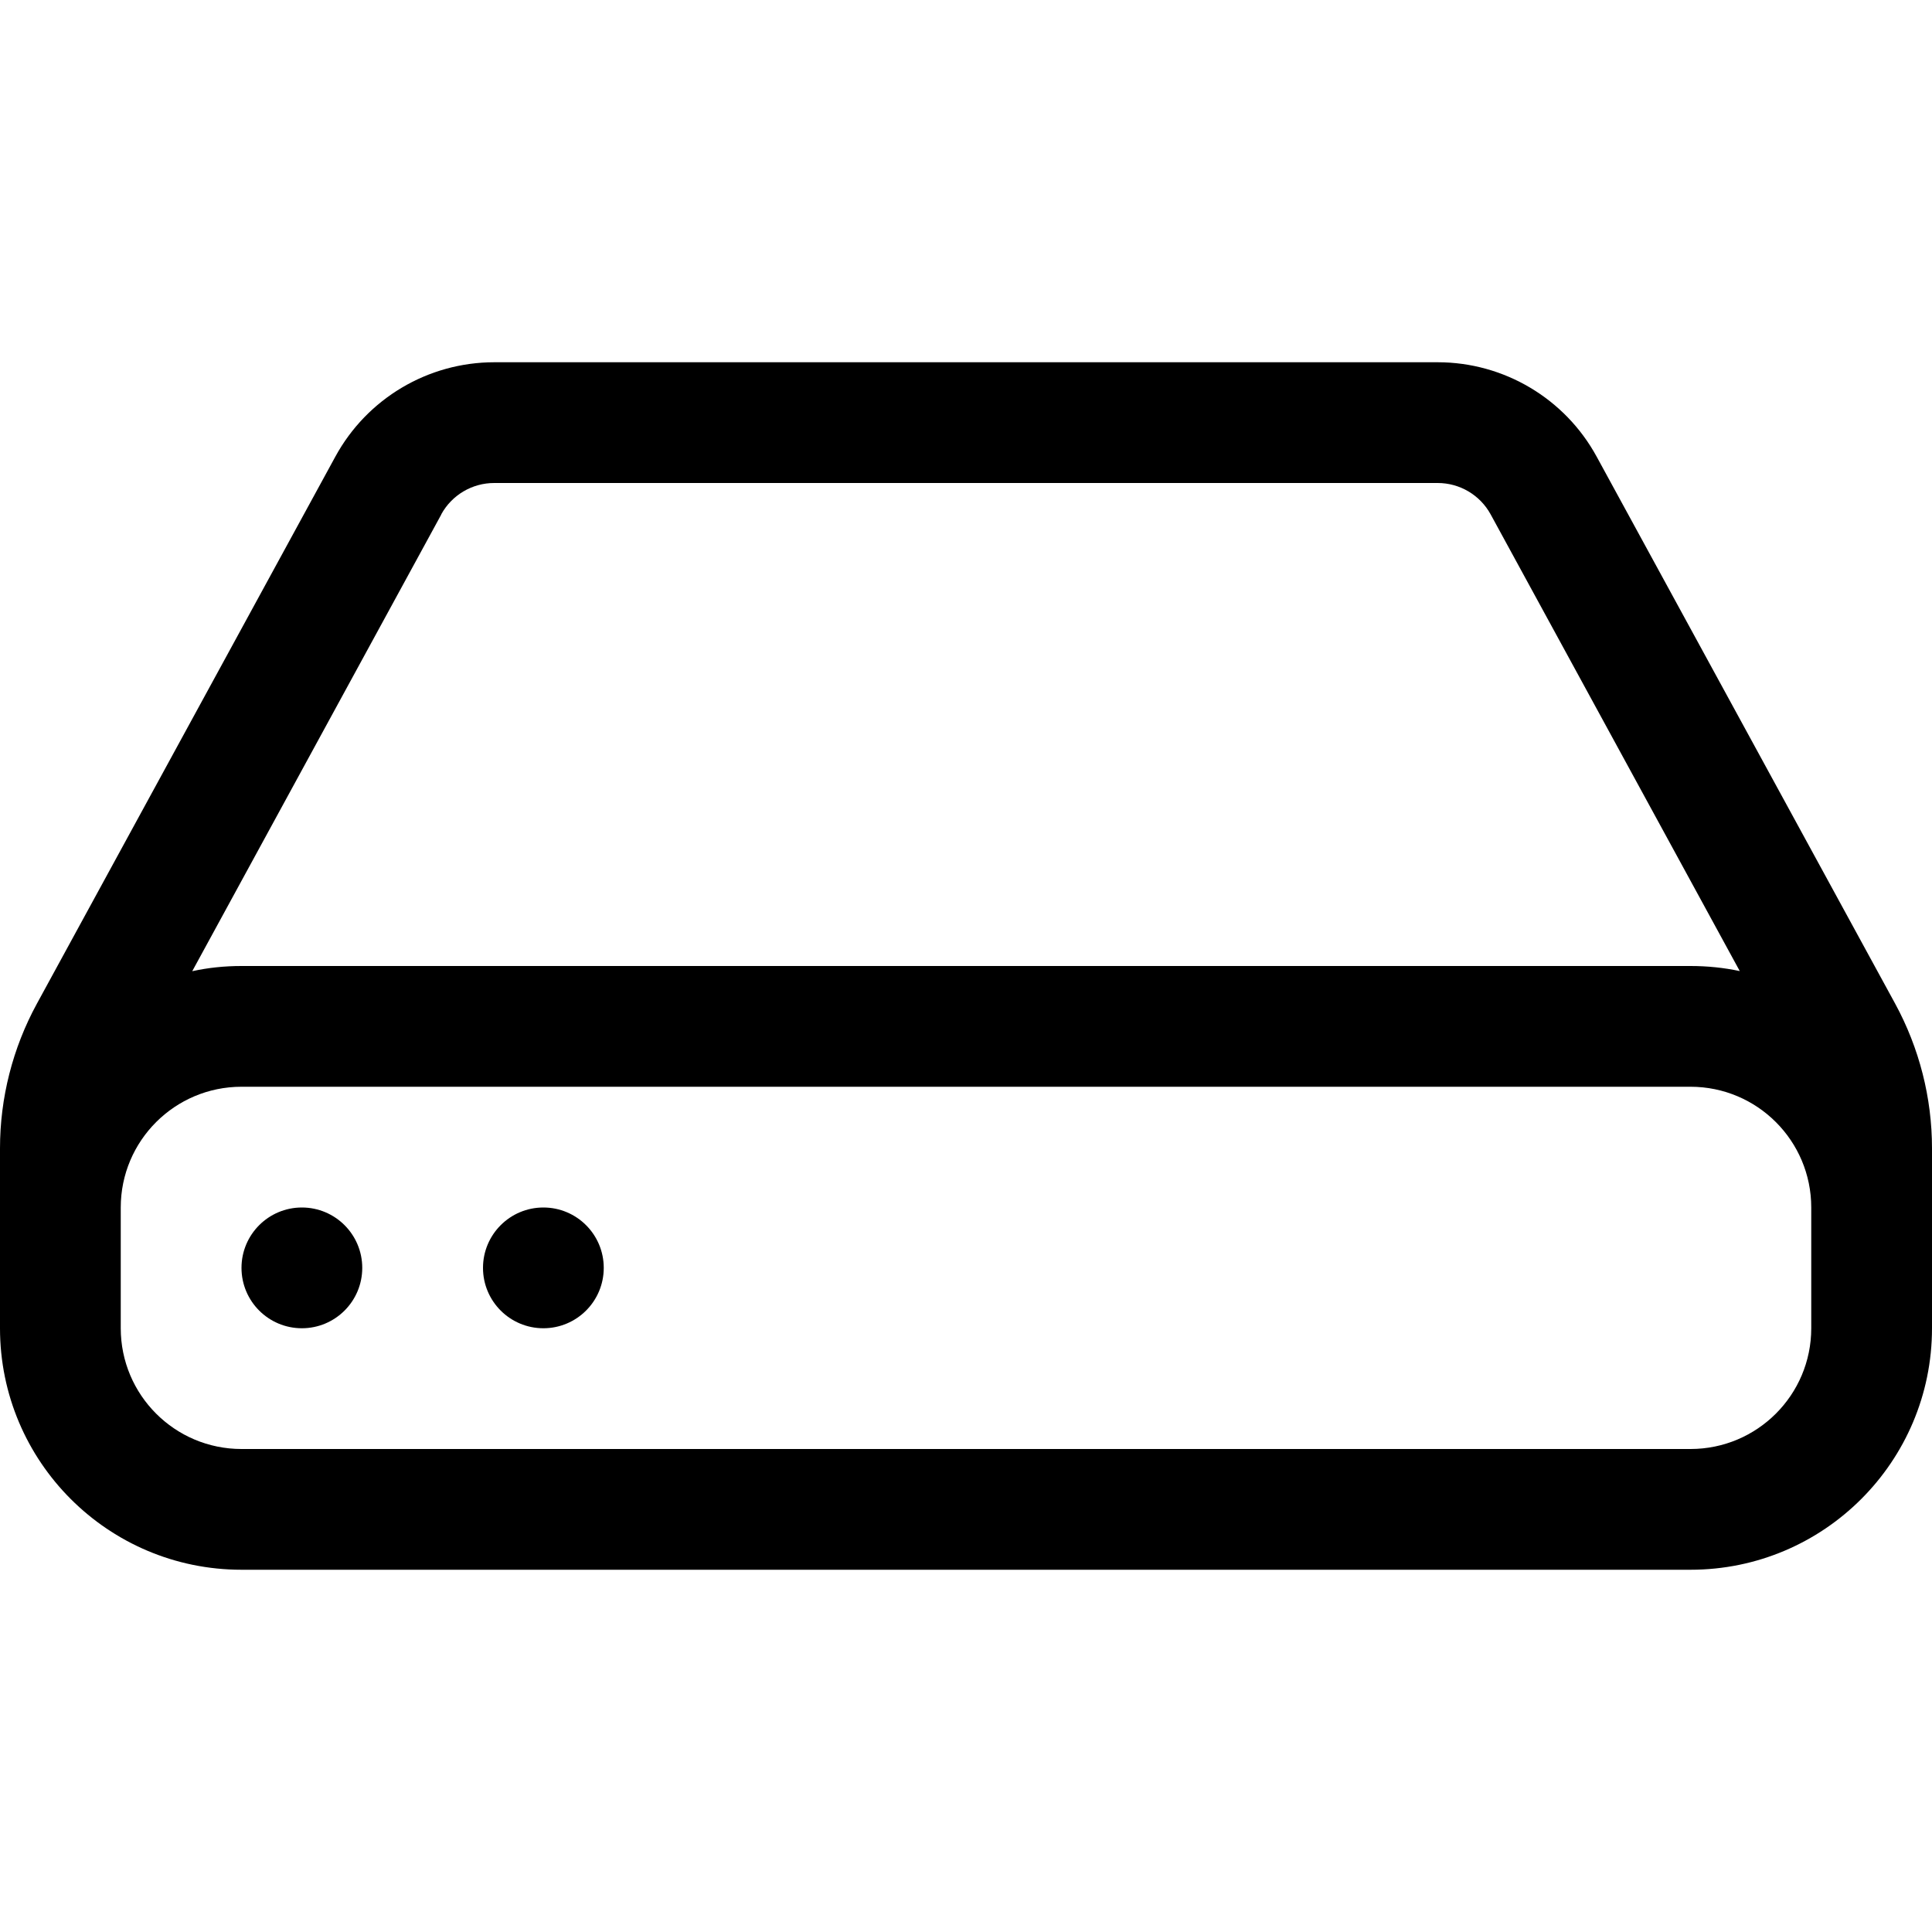
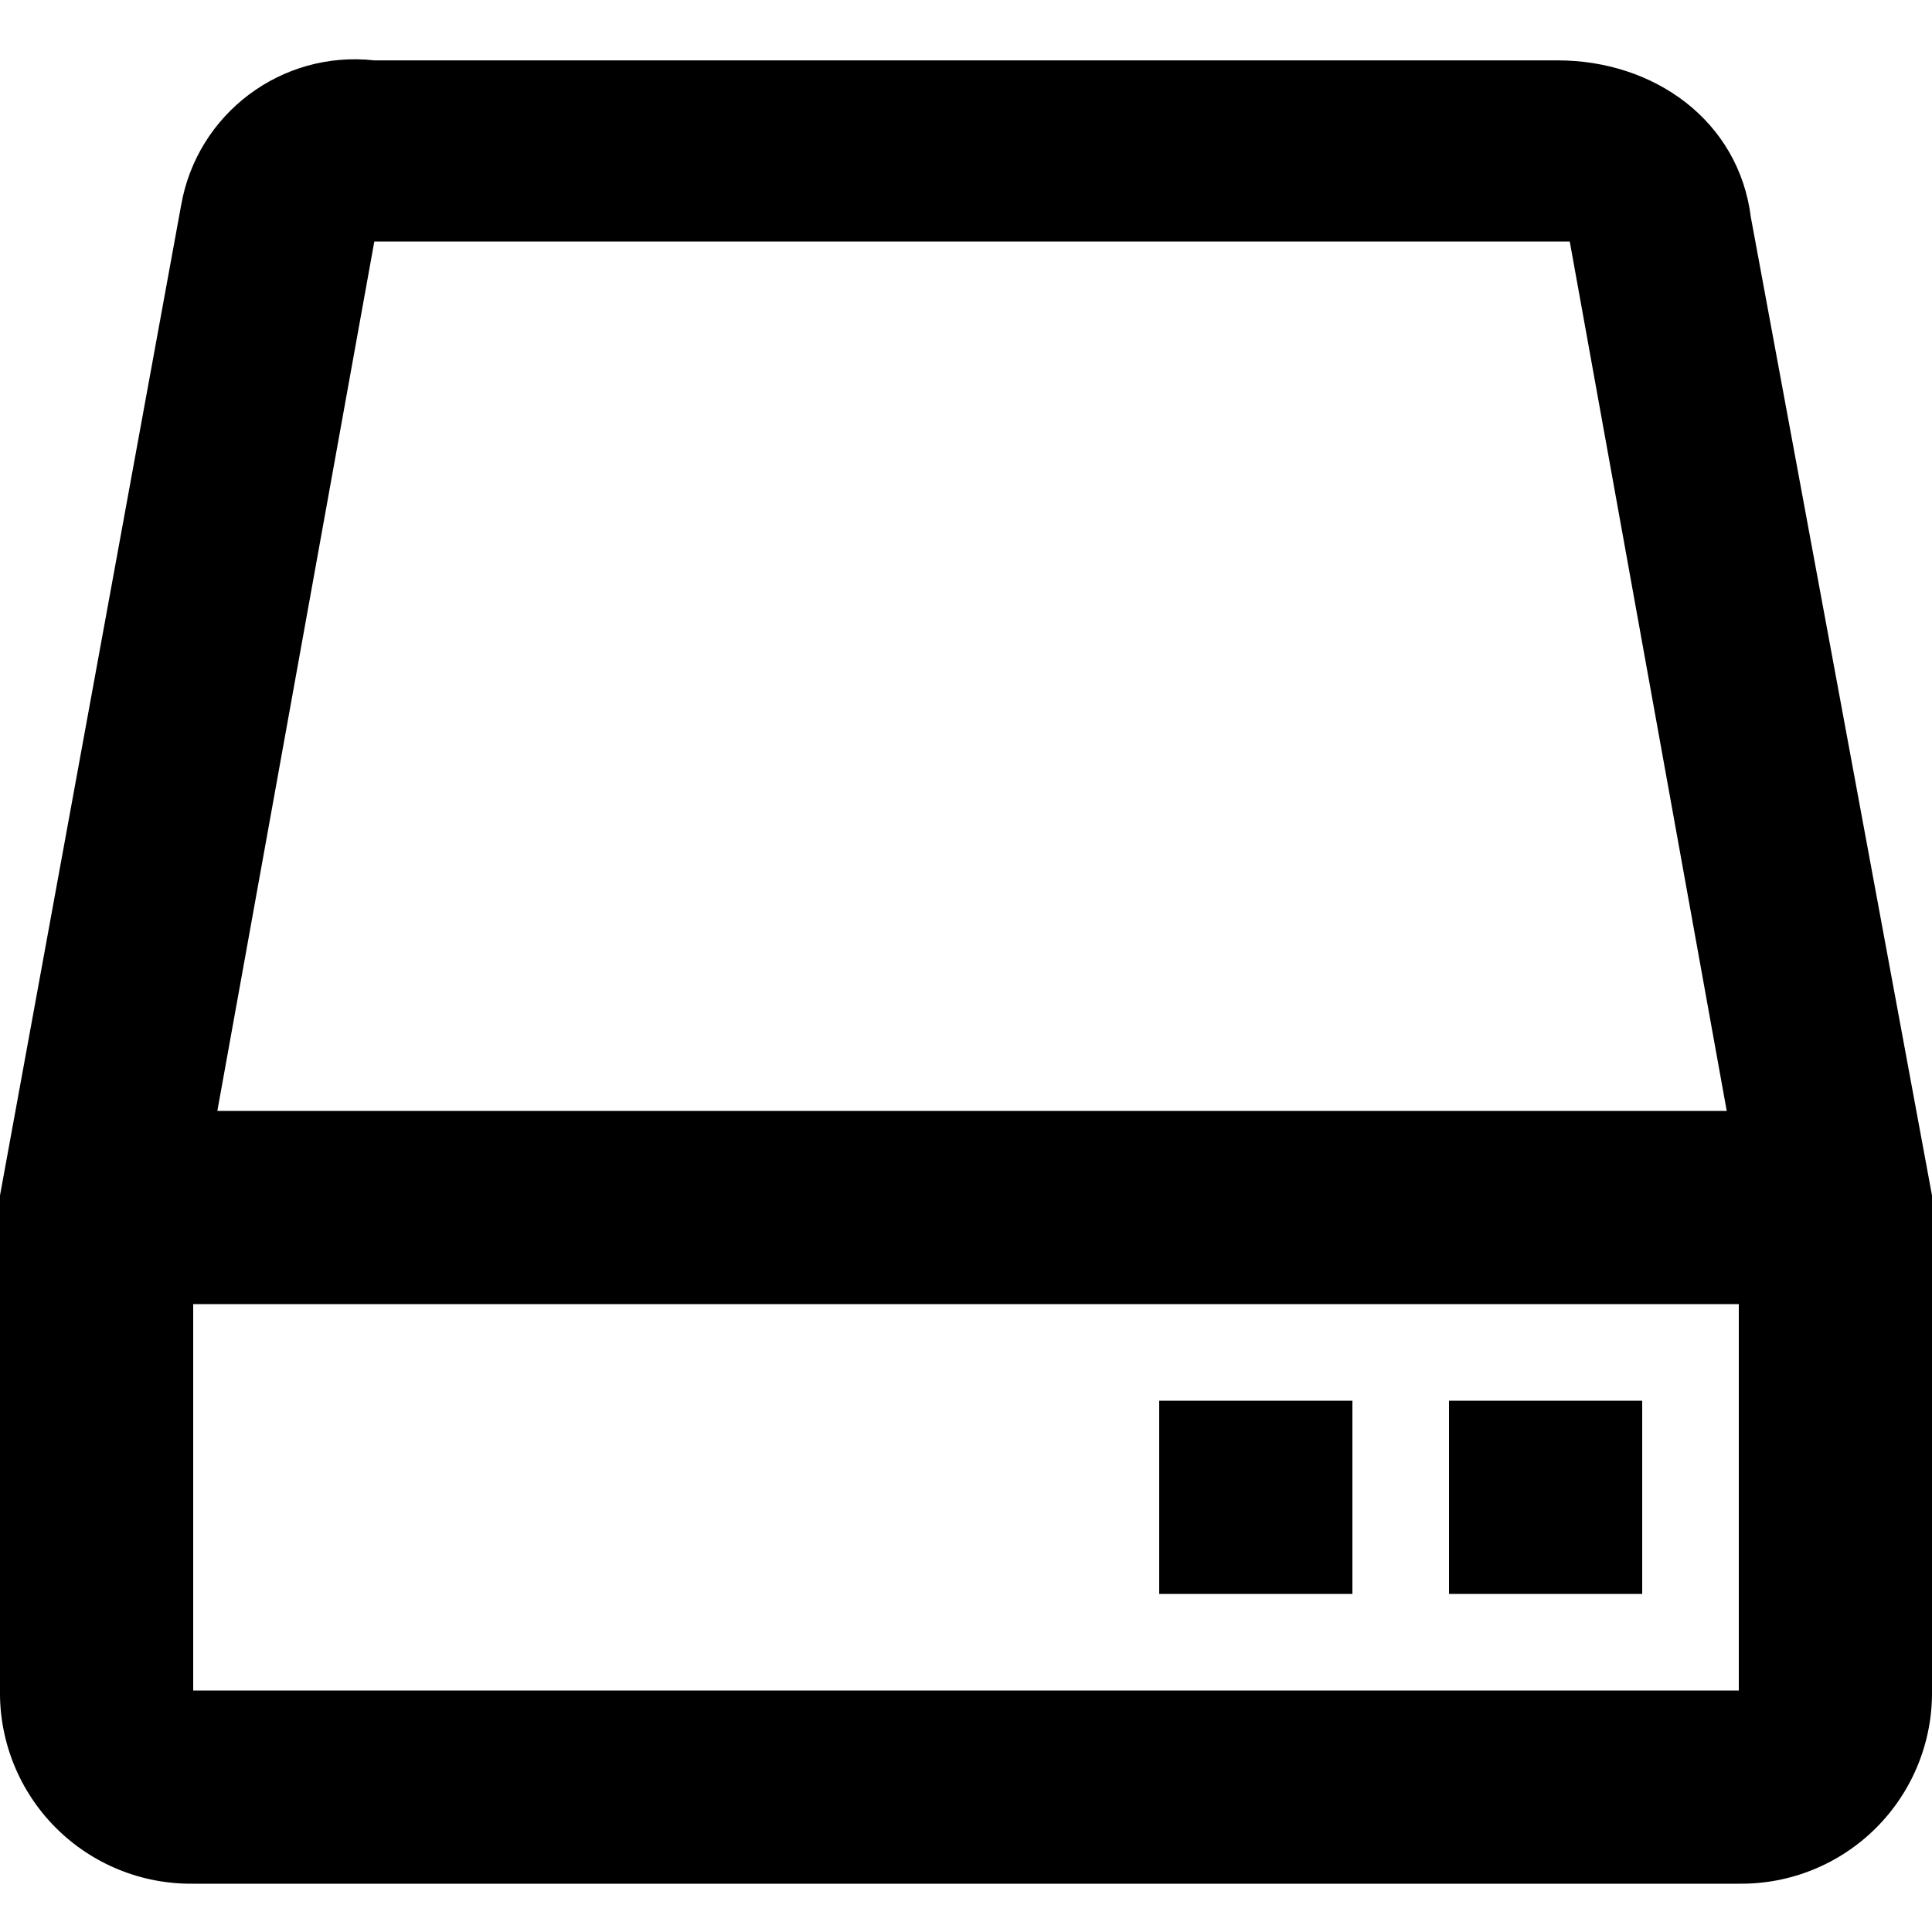
<svg xmlns="http://www.w3.org/2000/svg" fill="currentColor" viewBox="0 0 16 16">
-   <path d="M4.5 11a.5.5 0 1 0 0-1 .5.5 0 0 0 0 1zM3 10.5a.5.5 0 1 1-1 0 .5.5 0 0 1 1 0z" />
-   <path d="M16 11a2 2 0 0 1-2 2H2a2 2 0 0 1-2-2V9.51c0-.418.105-.83.305-1.197l2.472-4.531A1.5 1.5 0 0 1 4.094 3h7.812a1.5 1.5 0 0 1 1.317.782l2.472 4.53c.2.368.305.78.305 1.198V11zM3.655 4.26 1.592 8.043C1.724 8.014 1.86 8 2 8h12c.14 0 .276.014.408.042L12.345 4.26a.5.5 0 0 0-.439-.26H4.094a.5.5 0 0 0-.44.26zM1 10v1a1 1 0 0 0 1 1h12a1 1 0 0 0 1-1v-1a1 1 0 0 0-1-1H2a1 1 0 0 0-1 1z" />
+   <path d="M16 9.9l-1.5-8.1C14.4 1 13.7.5 12.9.5H3.1a1.46 1.46 0 0 0-1.6 1.2L0 9.9h0v.1 4a1.58 1.58 0 0 0 1.6 1.6h12.8A1.58 1.58 0 0 0 16 14v-4-.1h0zM3.1 2H13l1.3 7.2H1.8L3.1 2zM1.6 14v-3.2h12.8V14H1.6zM12 11.6h1.6v1.6H12v-1.6zm-2.4 0h1.6v1.6H9.6v-1.6z" />
</svg>
